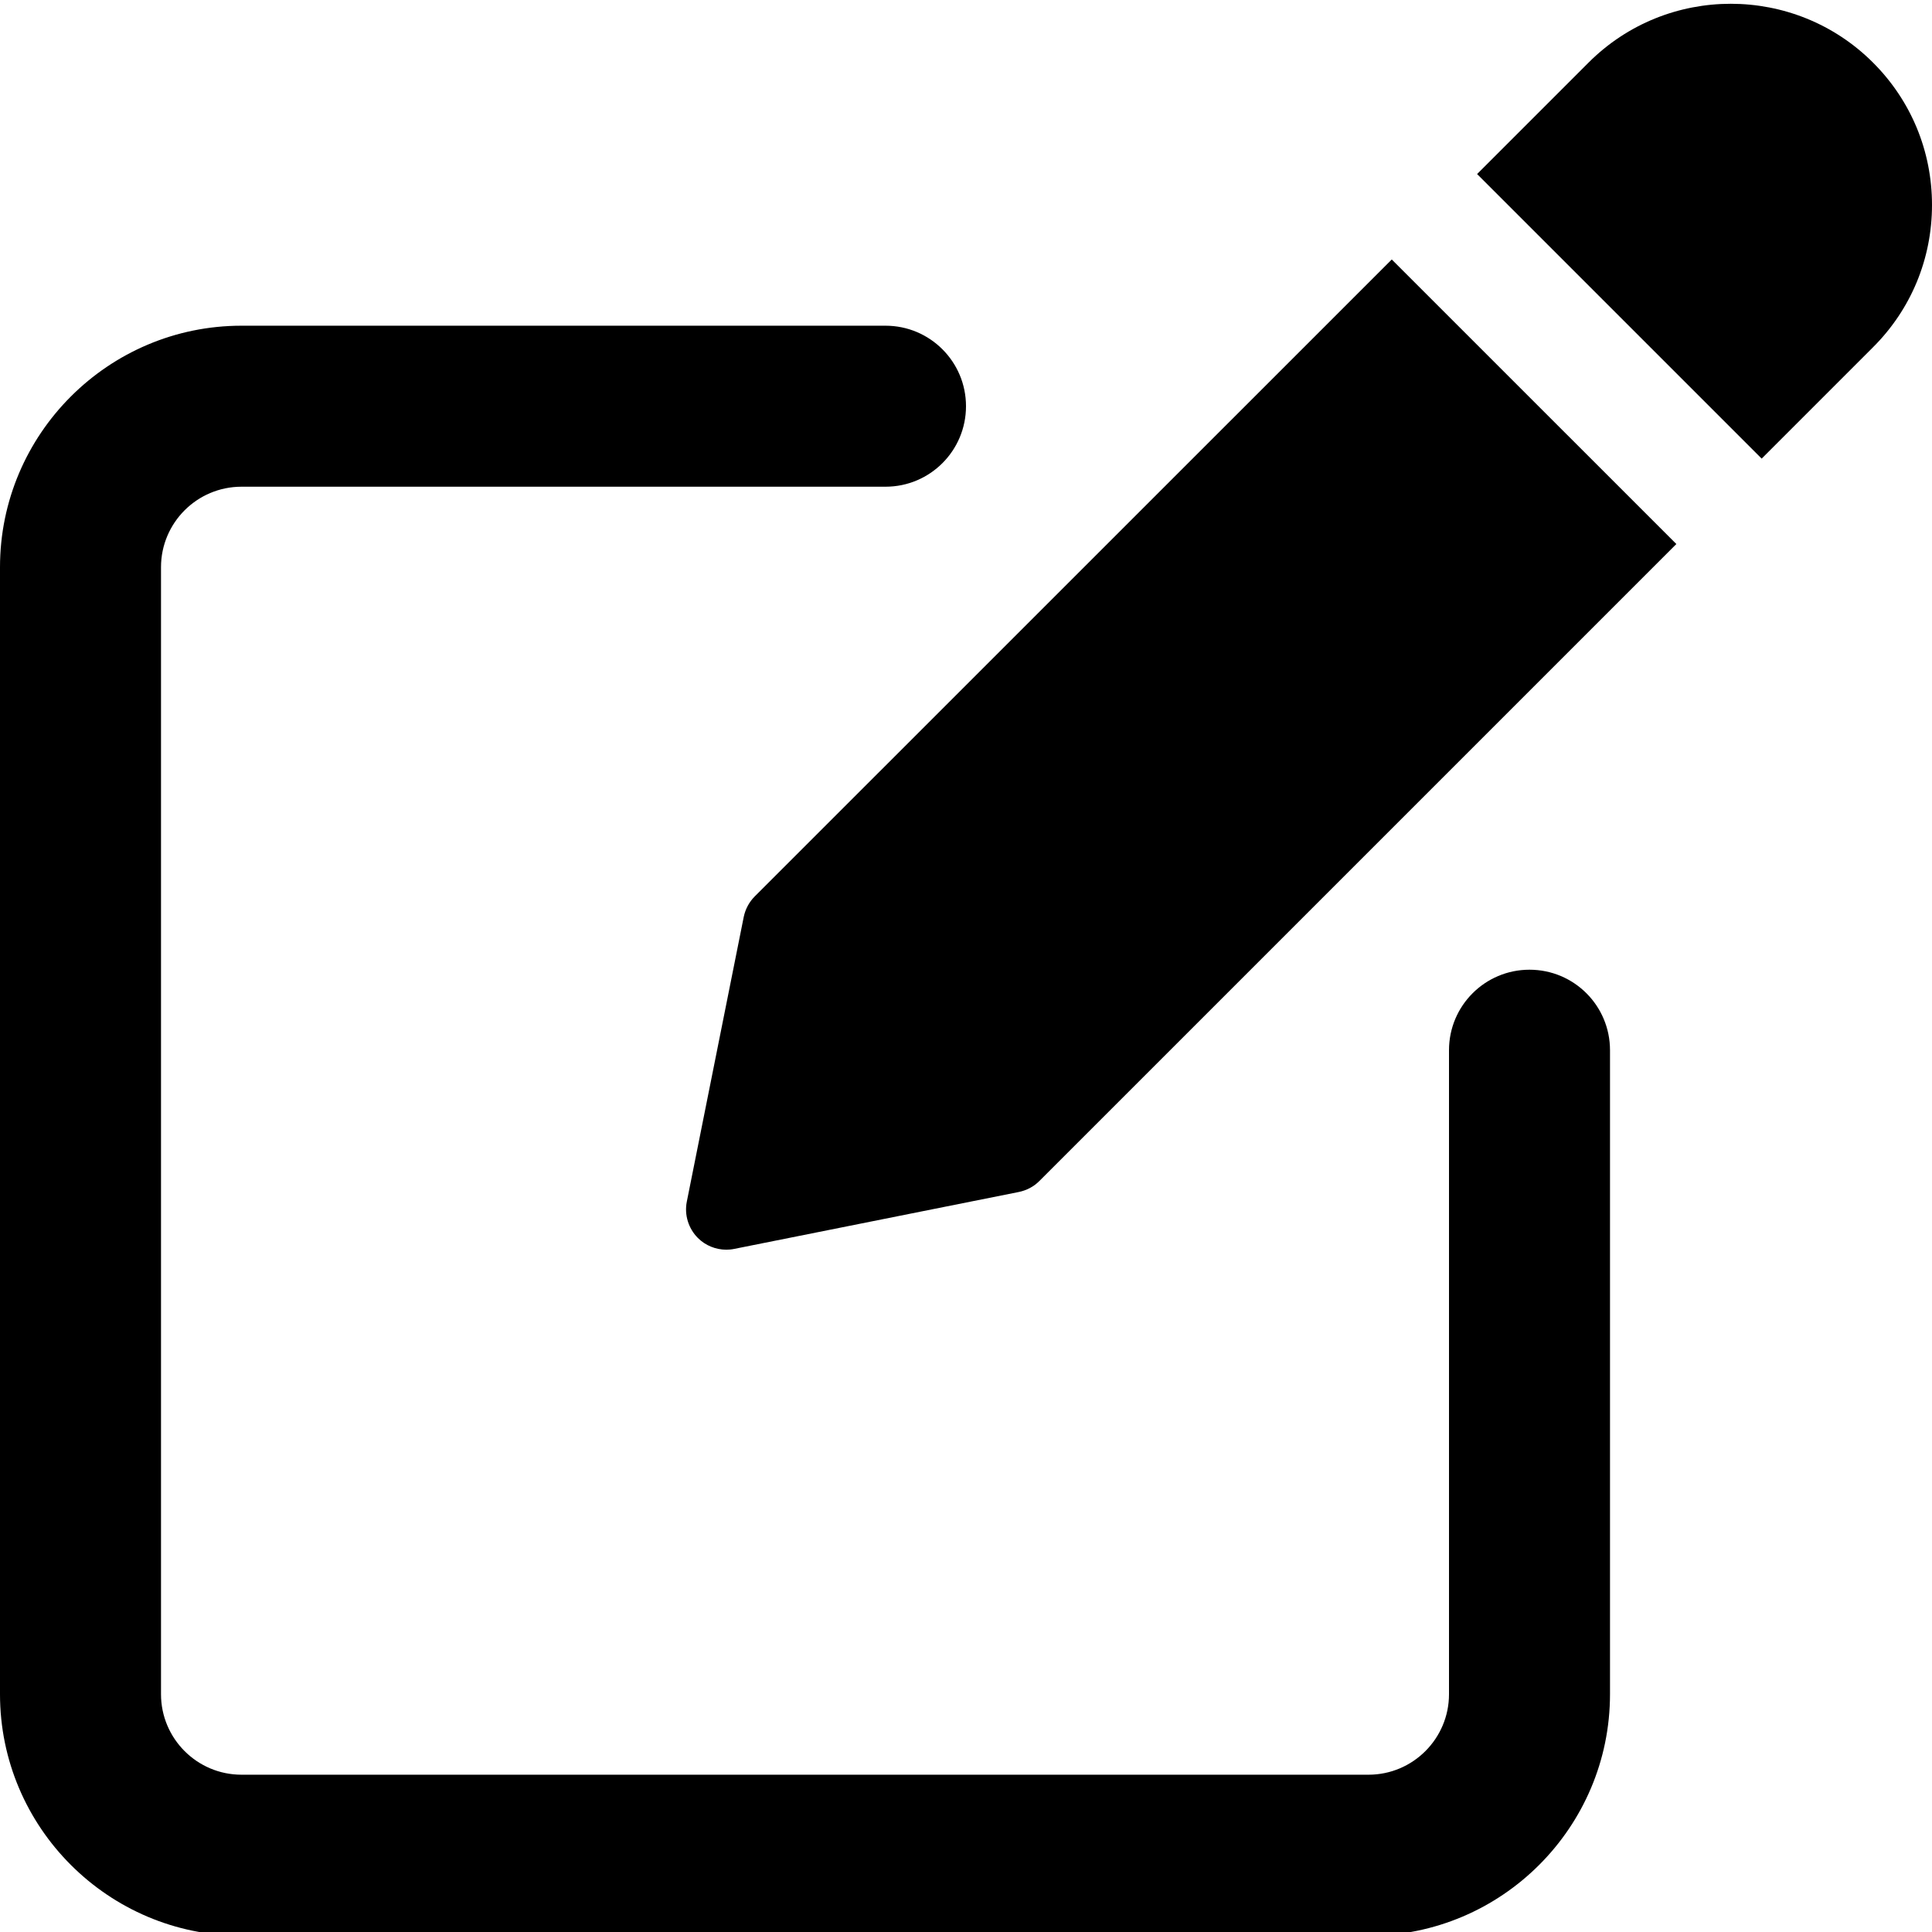
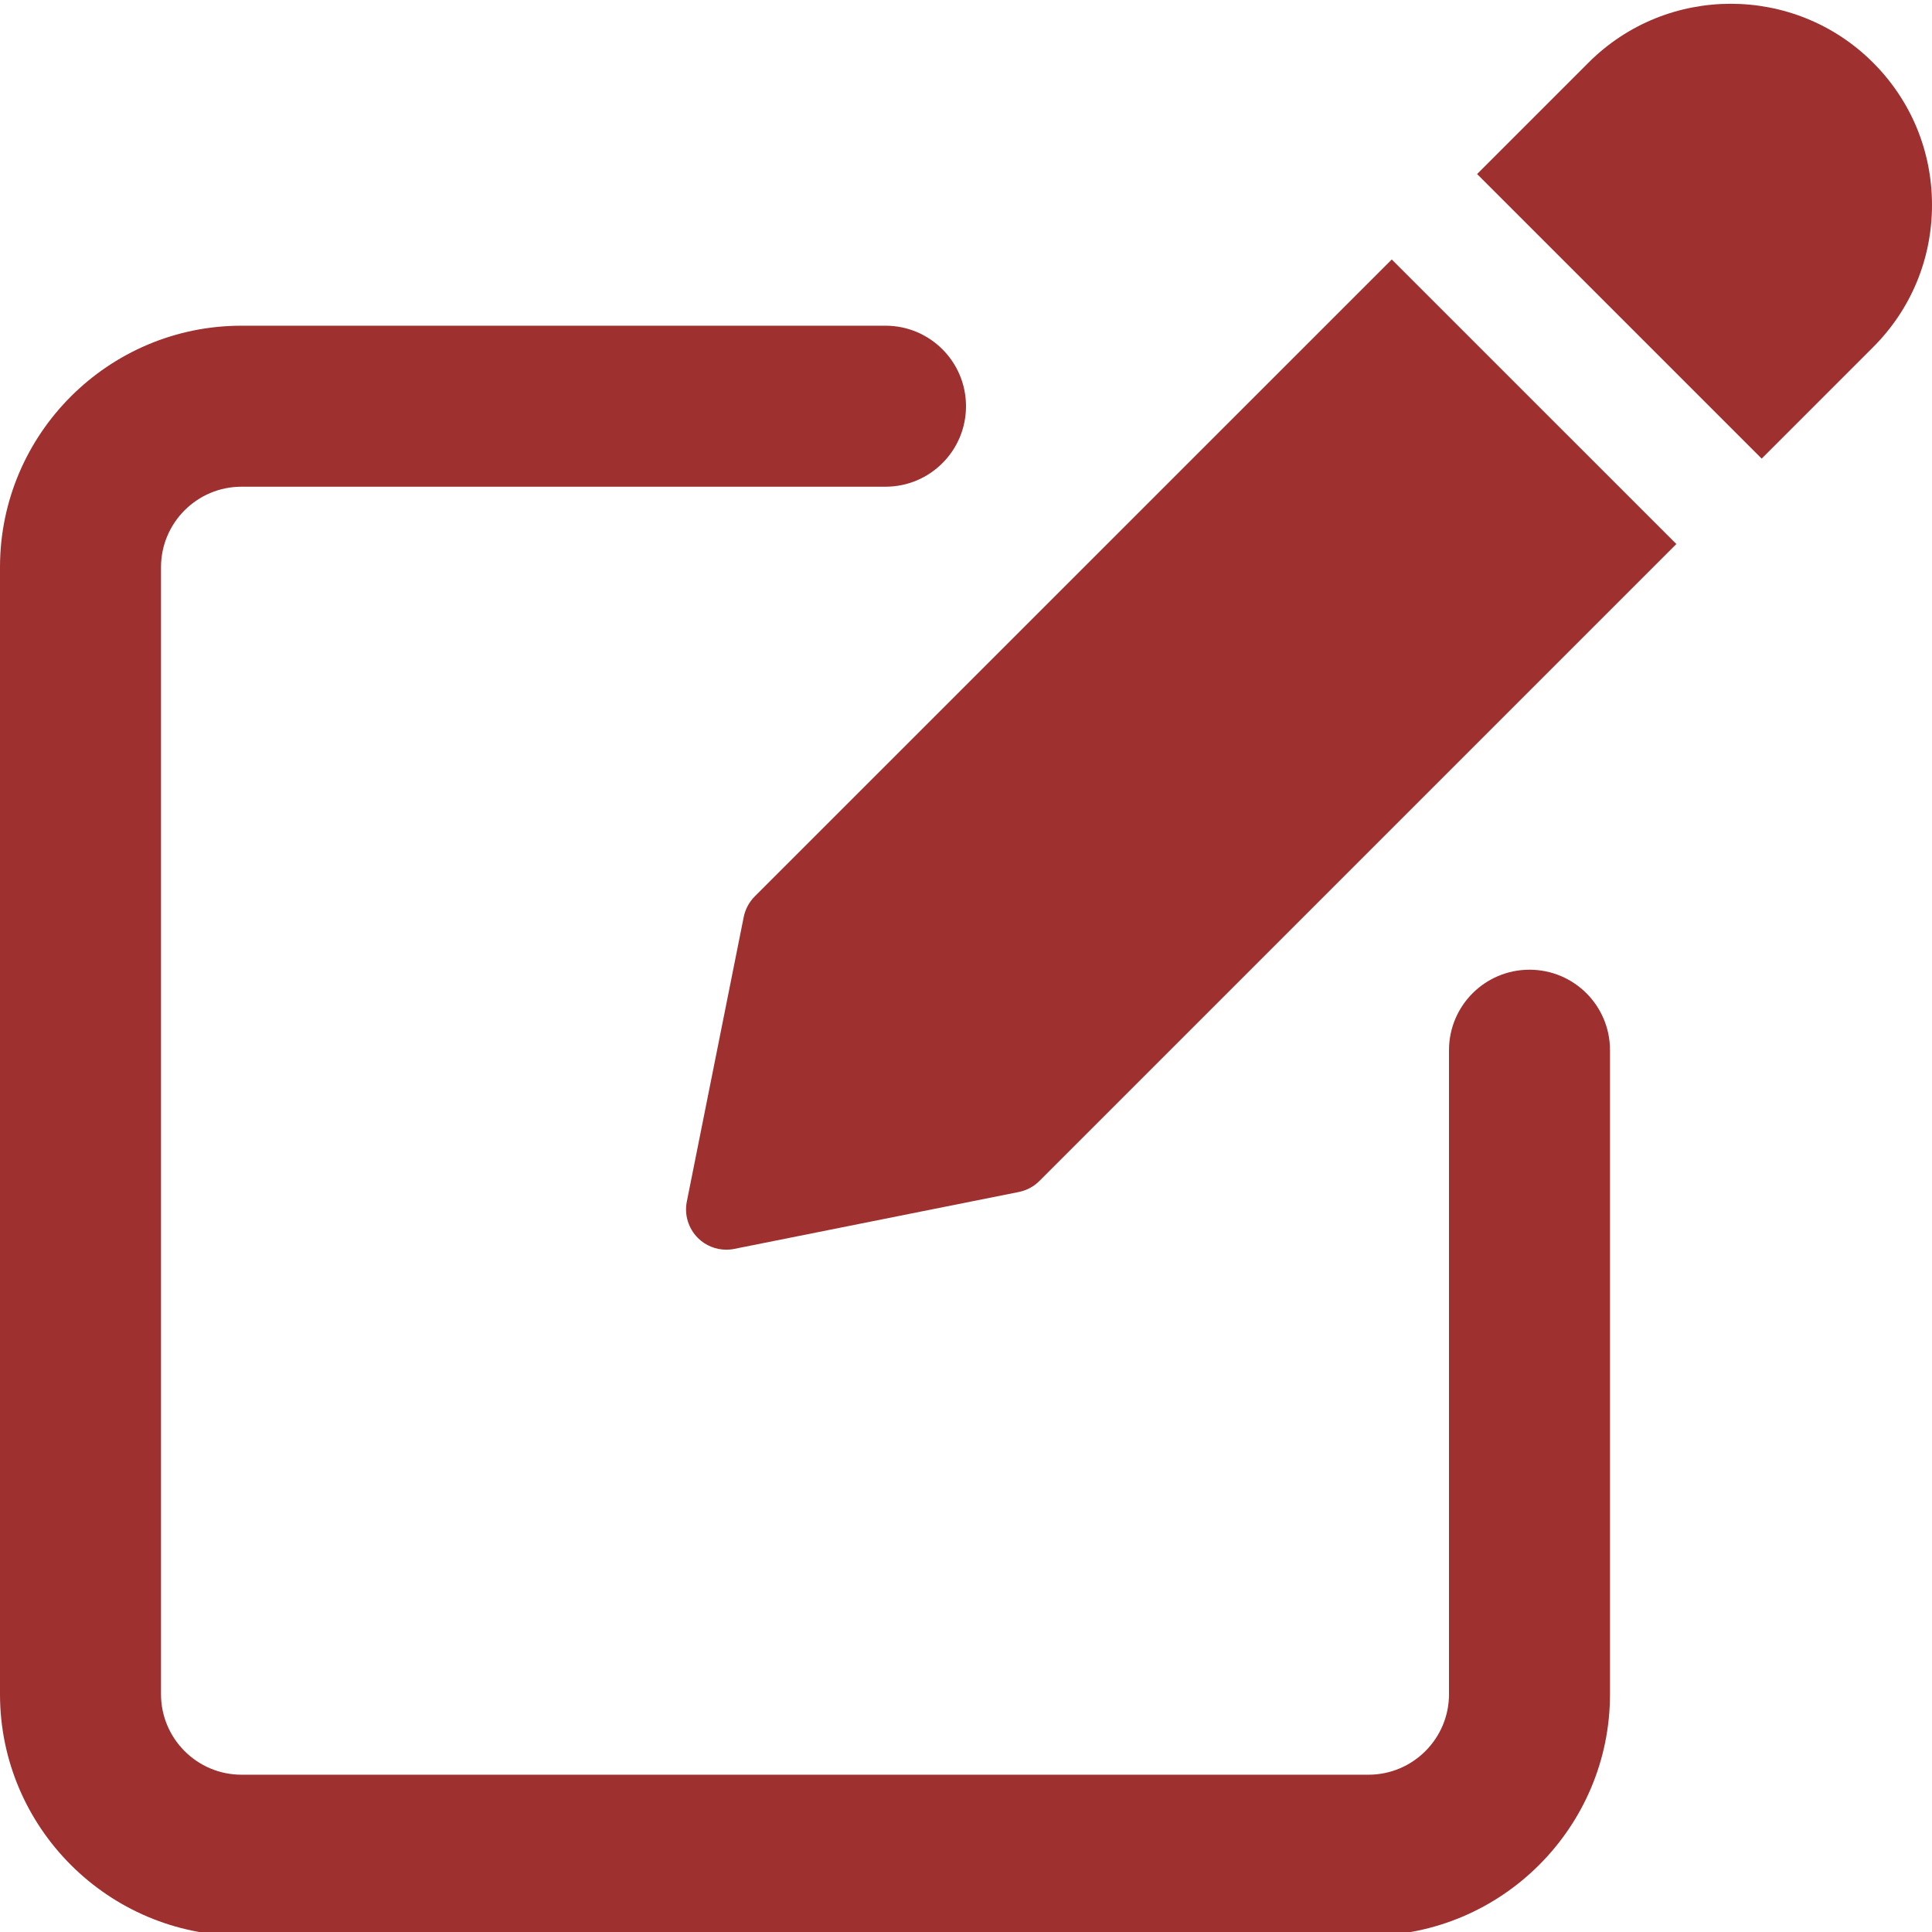
- <svg xmlns="http://www.w3.org/2000/svg" height="512pt" viewBox="0 0 512 511" width="512pt">
+ <svg xmlns="http://www.w3.org/2000/svg" style="fill:#9E3030;" height="512pt" viewBox="0 0 512 511" width="512pt">
  <path d="m405.332 256.484c-11.797 0-21.332 9.559-21.332 21.332v170.668c0 11.754-9.559 21.332-21.332 21.332h-298.668c-11.777 0-21.332-9.578-21.332-21.332v-298.668c0-11.754 9.555-21.332 21.332-21.332h170.668c11.797 0 21.332-9.559 21.332-21.332 0-11.777-9.535-21.336-21.332-21.336h-170.668c-35.285 0-64 28.715-64 64v298.668c0 35.285 28.715 64 64 64h298.668c35.285 0 64-28.715 64-64v-170.668c0-11.797-9.539-21.332-21.336-21.332zm0 0" />
  <path d="m200.02 237.051c-1.492 1.492-2.496 3.391-2.922 5.438l-15.082 75.438c-.703 3.496.406 7.102 2.922 9.641 2.027 2.027 4.758 3.113 7.555 3.113.68 0 1.387-.062 2.09-.211l75.414-15.082c2.09-.43 3.988-1.43 5.461-2.926l168.789-168.789-75.414-75.41zm0 0" />
  <path d="m496.383 16.102c-20.797-20.801-54.633-20.801-75.414 0l-29.523 29.523 75.414 75.414 29.523-29.527c10.07-10.047 15.617-23.445 15.617-37.695s-5.547-27.648-15.617-37.715zm0 0" />
</svg>
